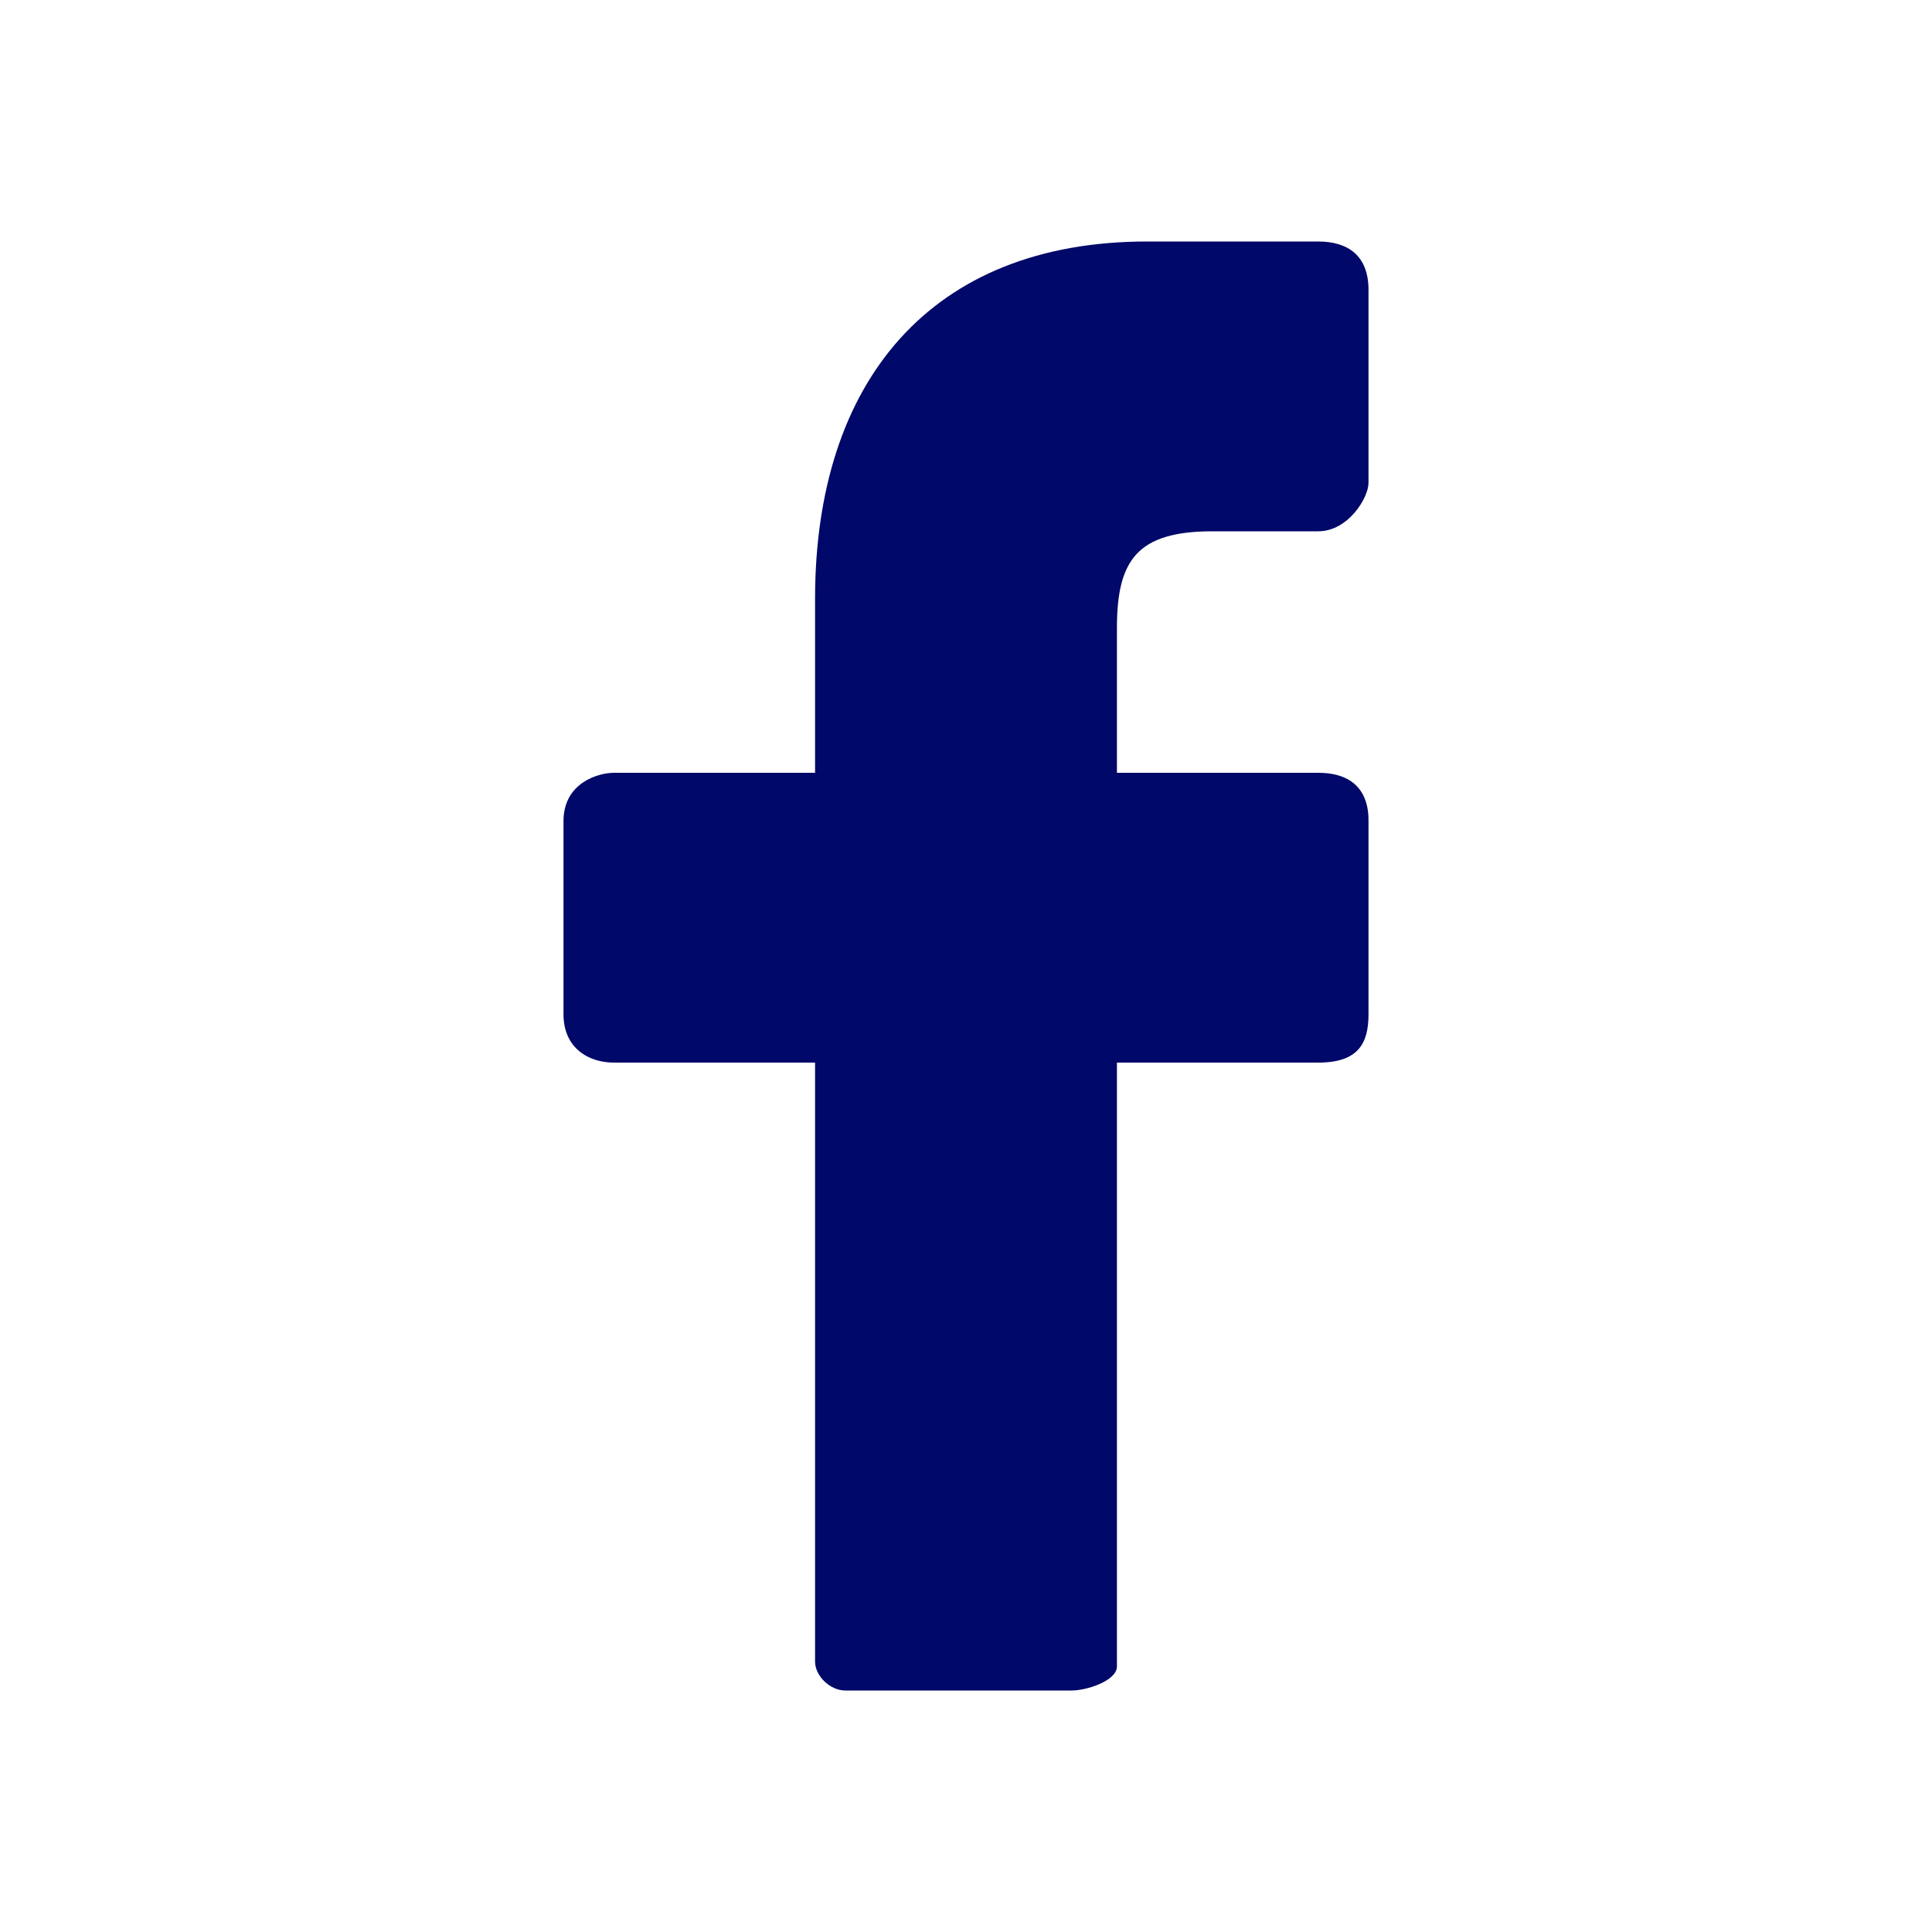
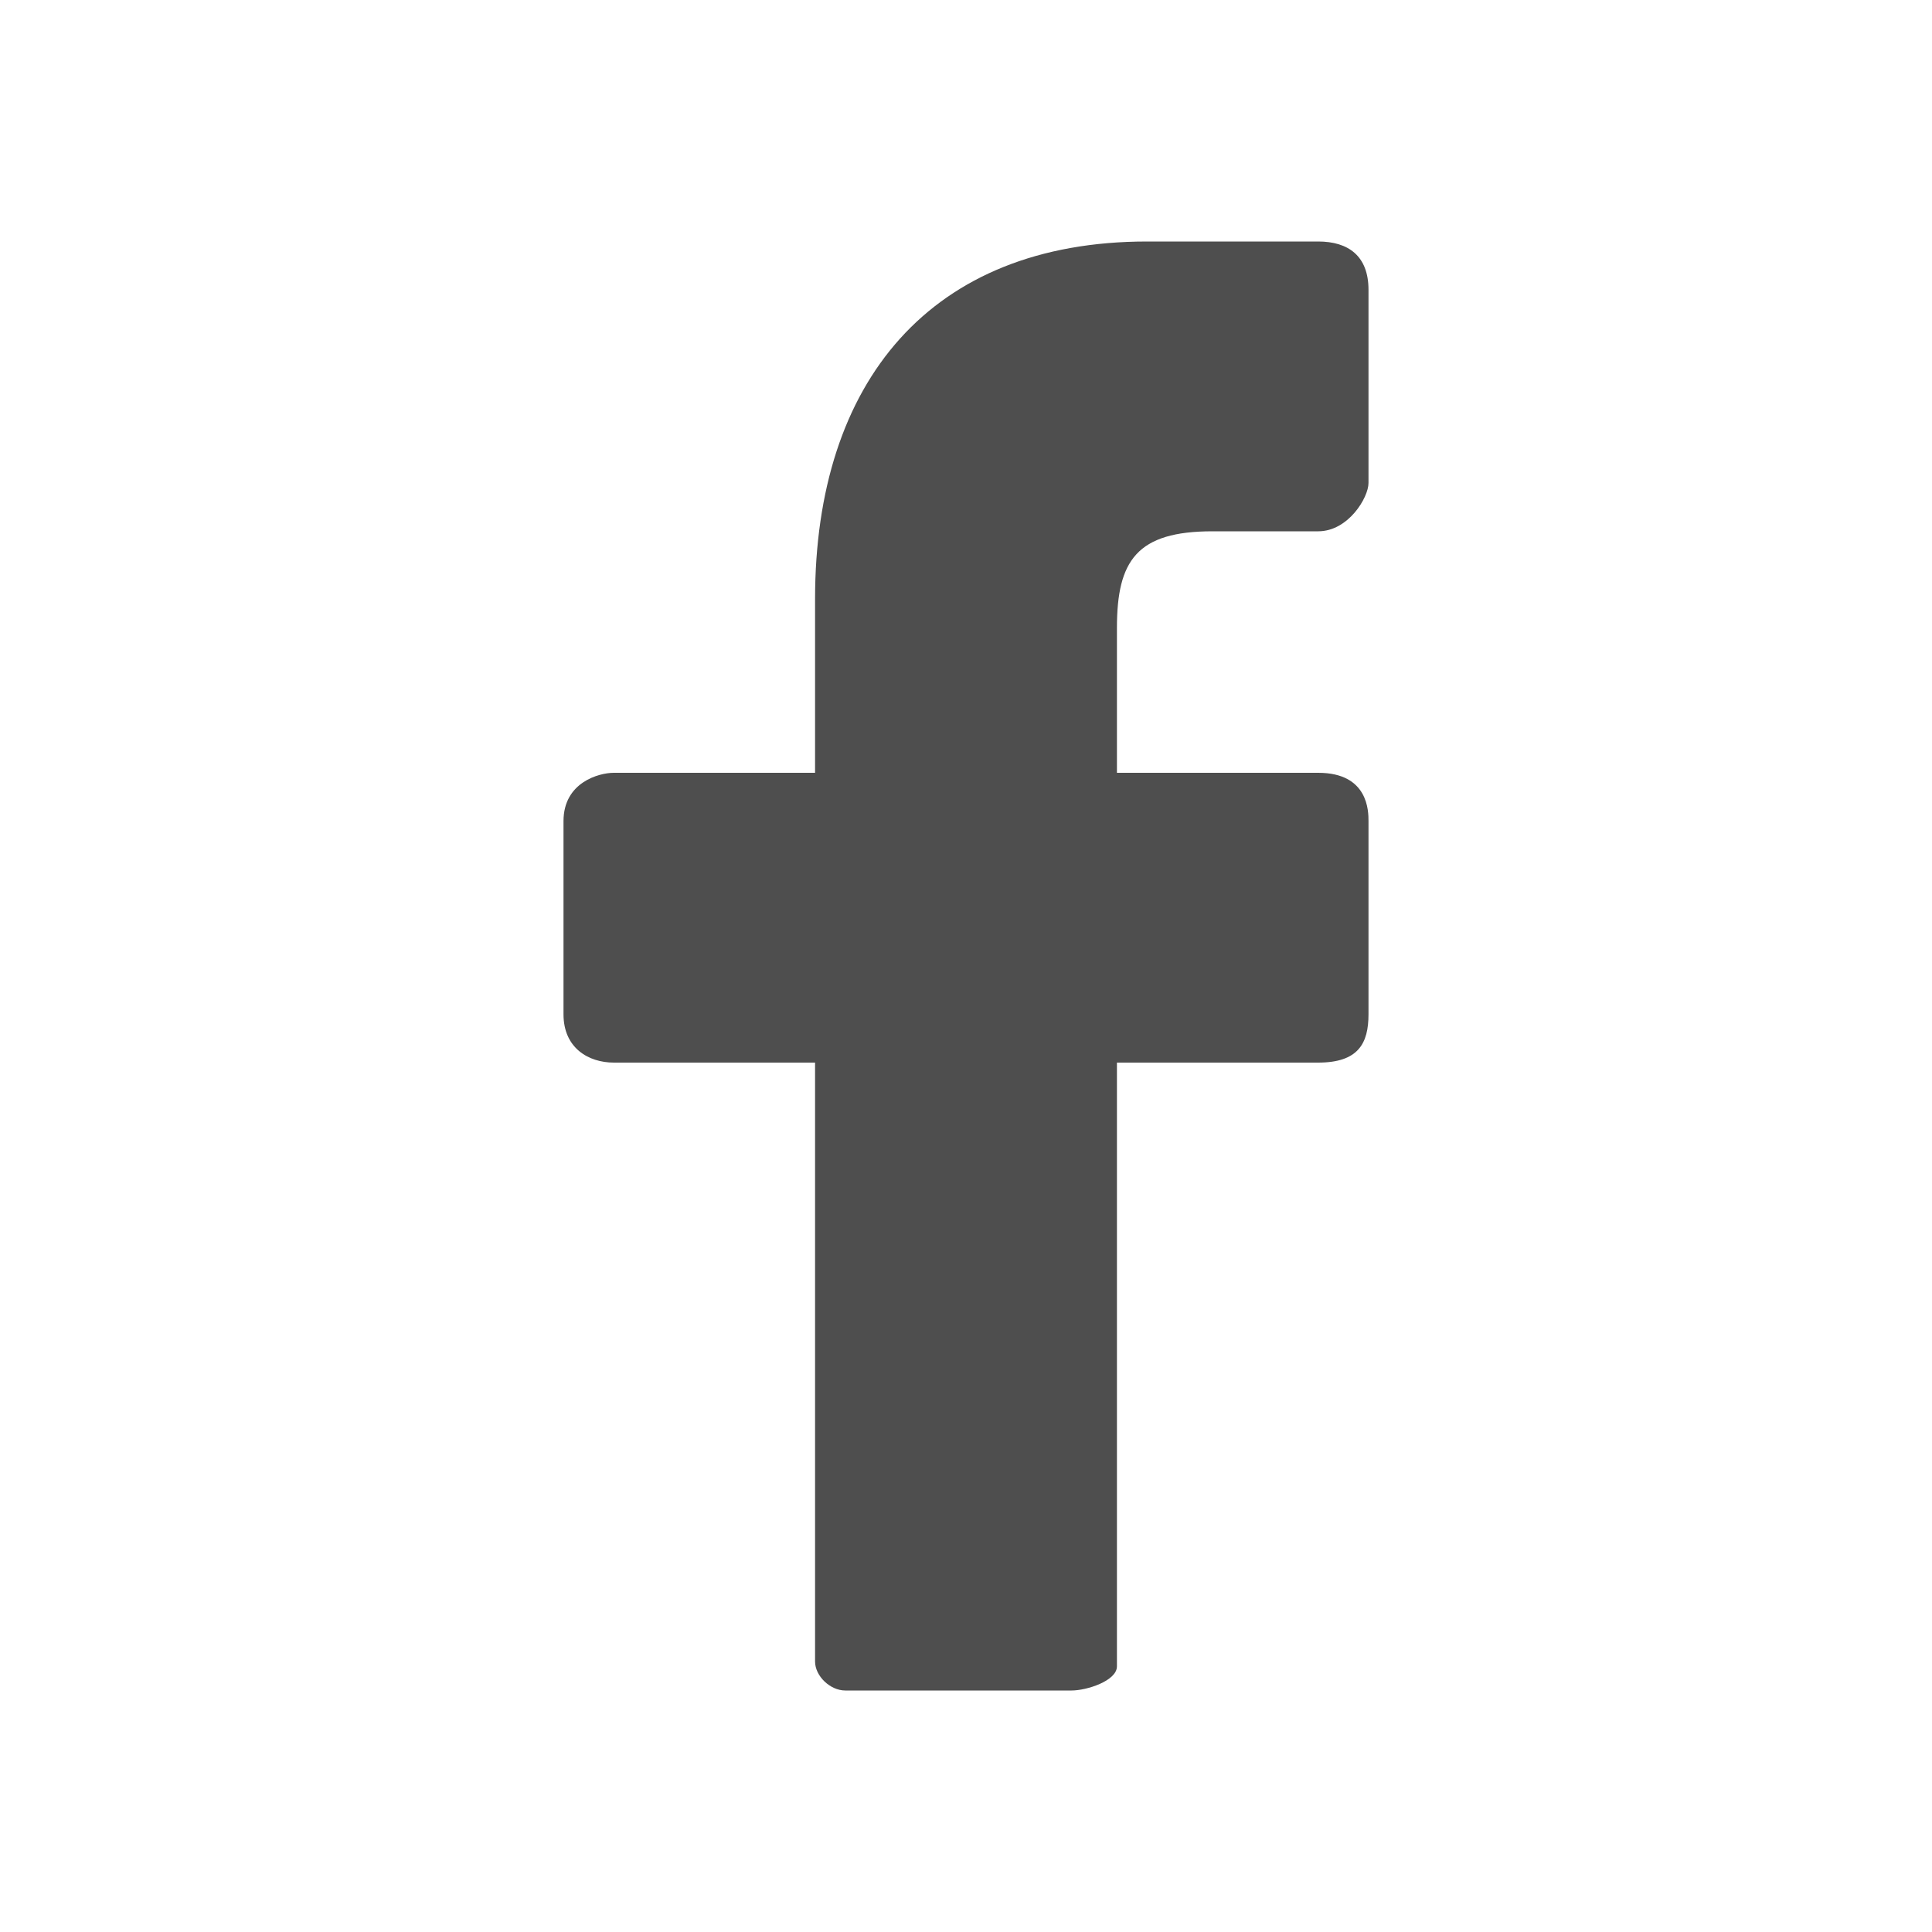
<svg xmlns="http://www.w3.org/2000/svg" width="24" height="24" viewBox="0 0 24 24" fill="none">
-   <path d="M16.375 3H14.25C11.562 3 10.125 4.74 10.125 7.44V9.6H7.625C7.438 9.6 7 9.72 7 10.2V12.6C7 13.02 7.312 13.2 7.625 13.2H10.125V20.64C10.125 20.82 10.312 21 10.5 21H13.312C13.5 21 13.875 20.88 13.875 20.7V13.2H16.375C16.875 13.2 17 12.96 17 12.6V10.2C17 10.08 17 9.6 16.375 9.6H13.875V7.8C13.875 6.96 14.125 6.6 15.062 6.6H16.375C16.75 6.6 17 6.18 17 6V3.6C17 3.18 16.75 3 16.375 3Z" fill="#000869" />
+   <g style="mix-blend-mode:luminosity">
+     <path d="M16.375 3H14.25C11.562 3 10.125 4.74 10.125 7.44V9.6H7.625C7.438 9.6 7 9.72 7 10.2V12.6C7 13.02 7.312 13.2 7.625 13.2H10.125V20.64C10.125 20.82 10.312 21 10.5 21H13.312C13.5 21 13.875 20.88 13.875 20.7V13.2H16.375C16.875 13.2 17 12.96 17 12.6V10.2C17 10.08 17 9.6 16.375 9.6H13.875V7.8C13.875 6.96 14.125 6.6 15.062 6.6H16.375C16.75 6.6 17 6.18 17 6V3.6C17 3.18 16.75 3 16.375 3Z" fill="#41479B" />
+   </g>
</svg>
